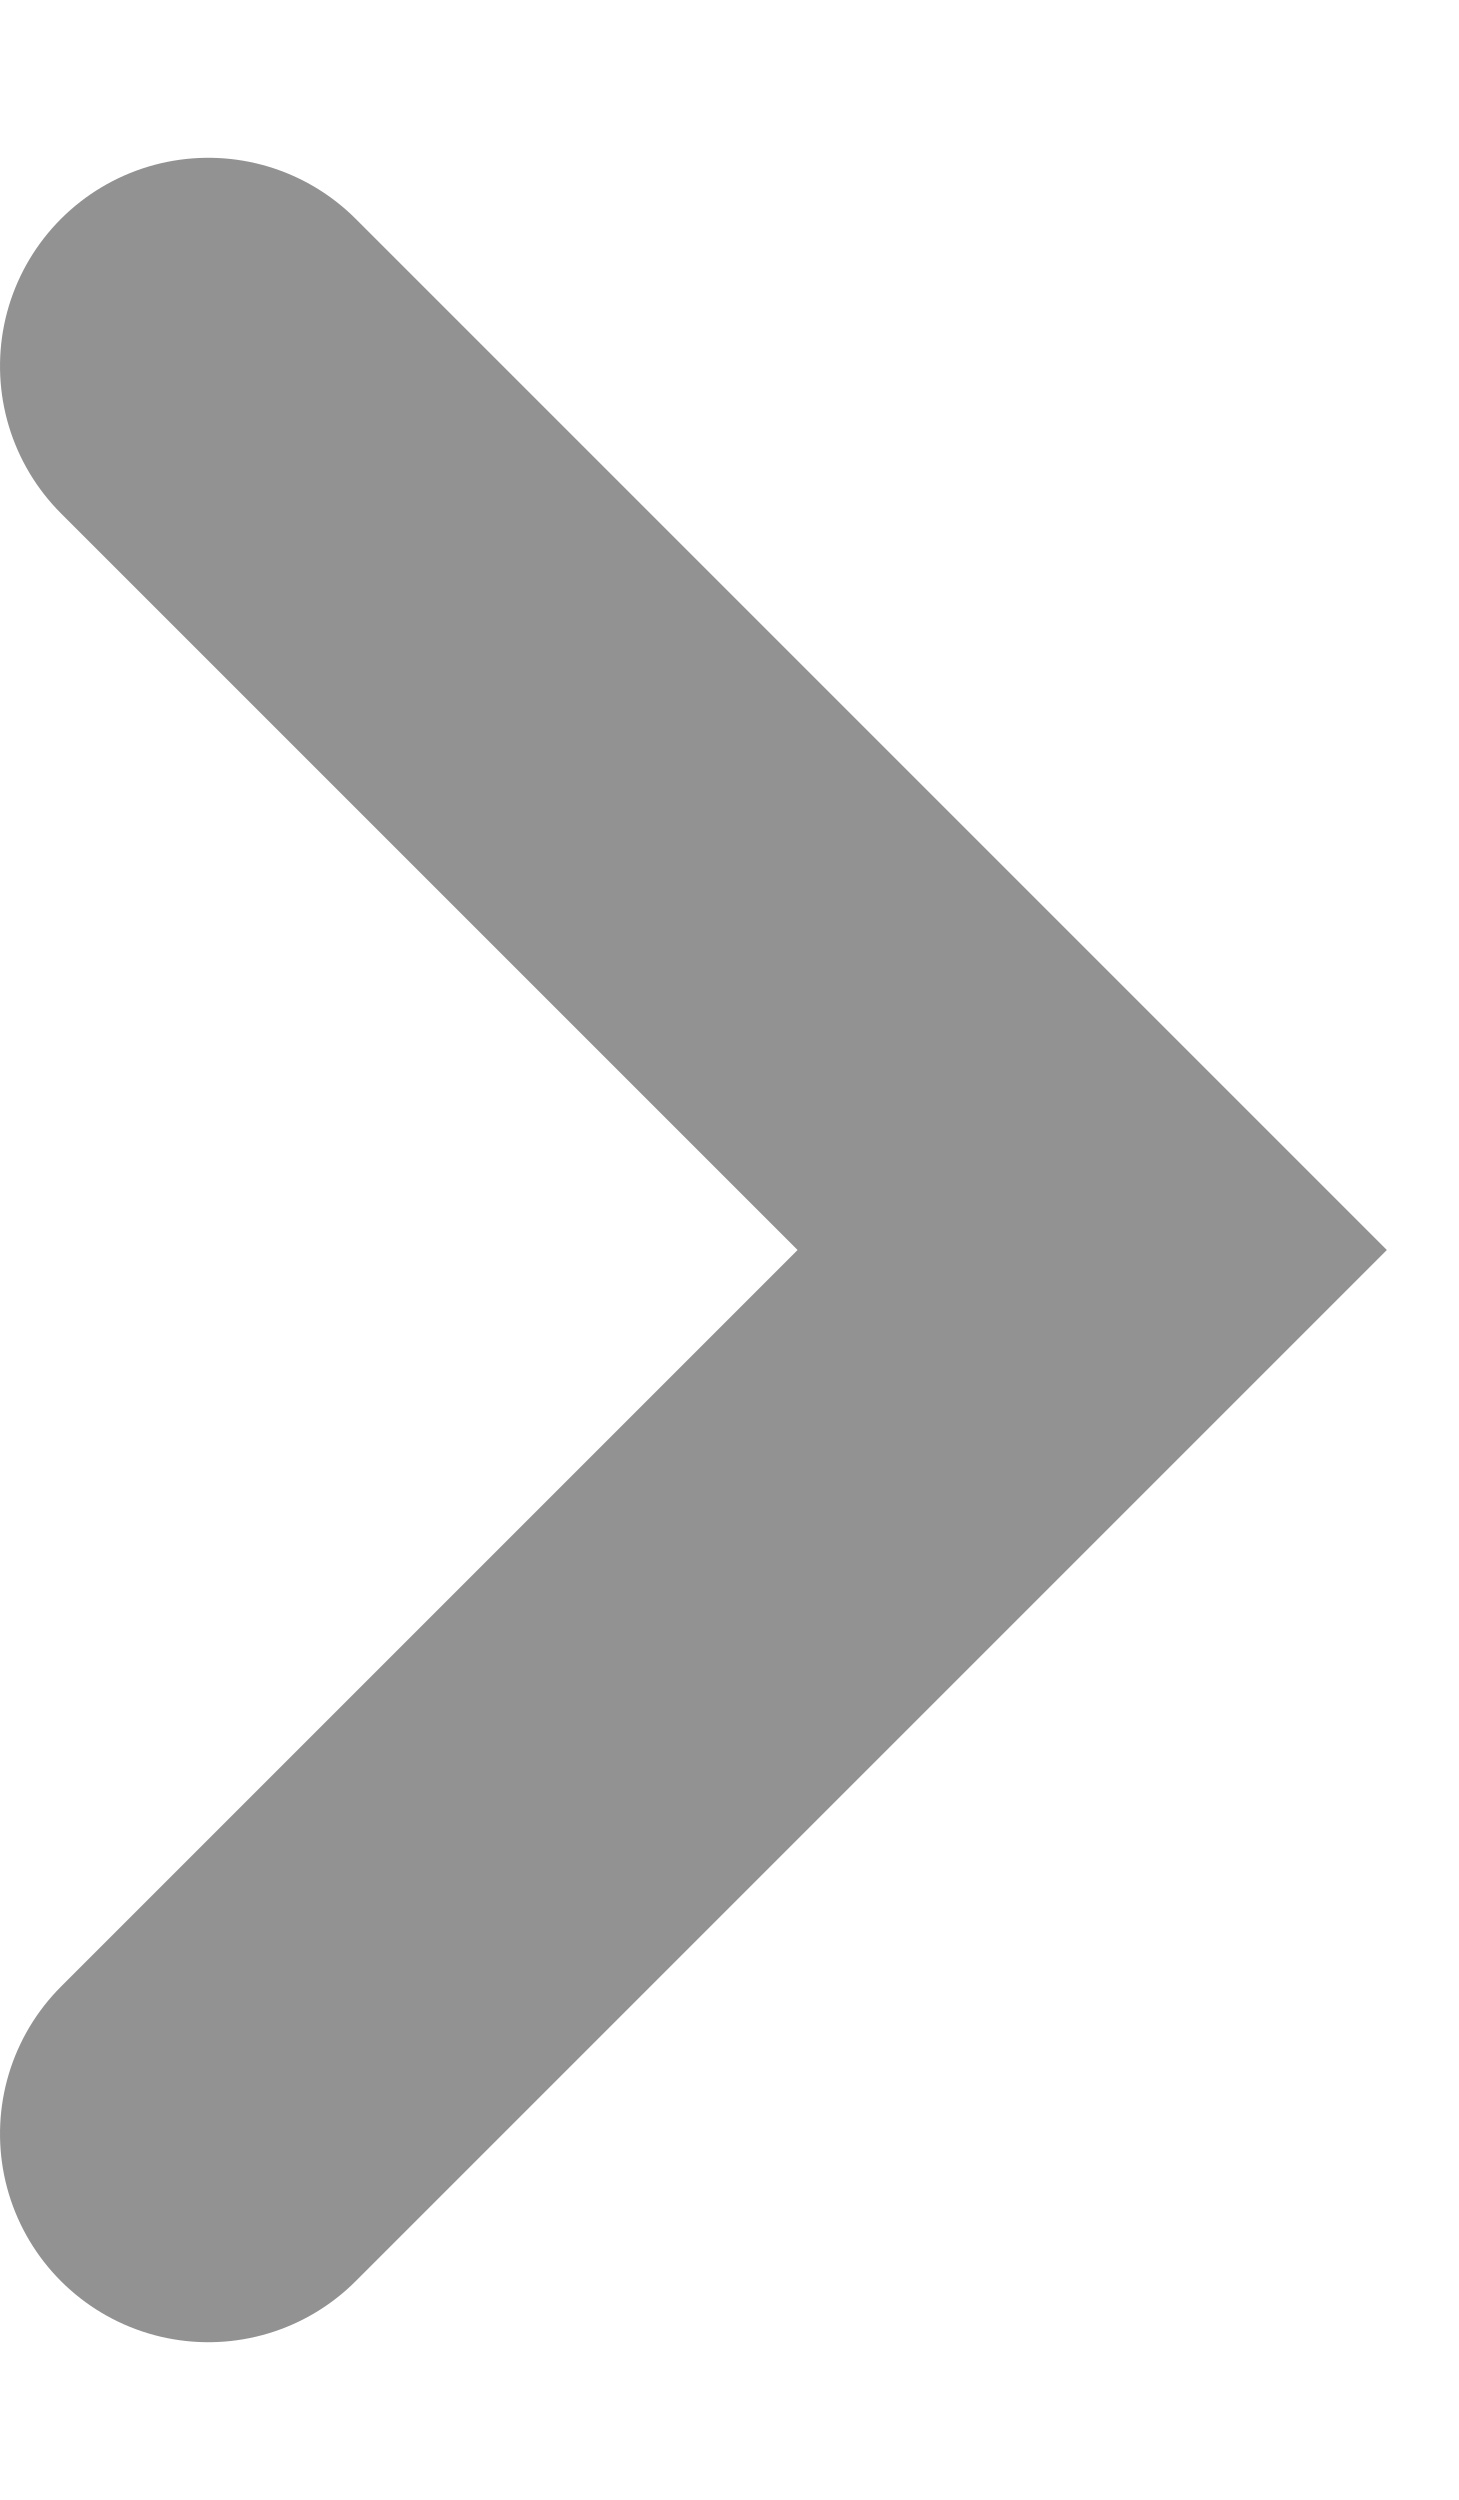
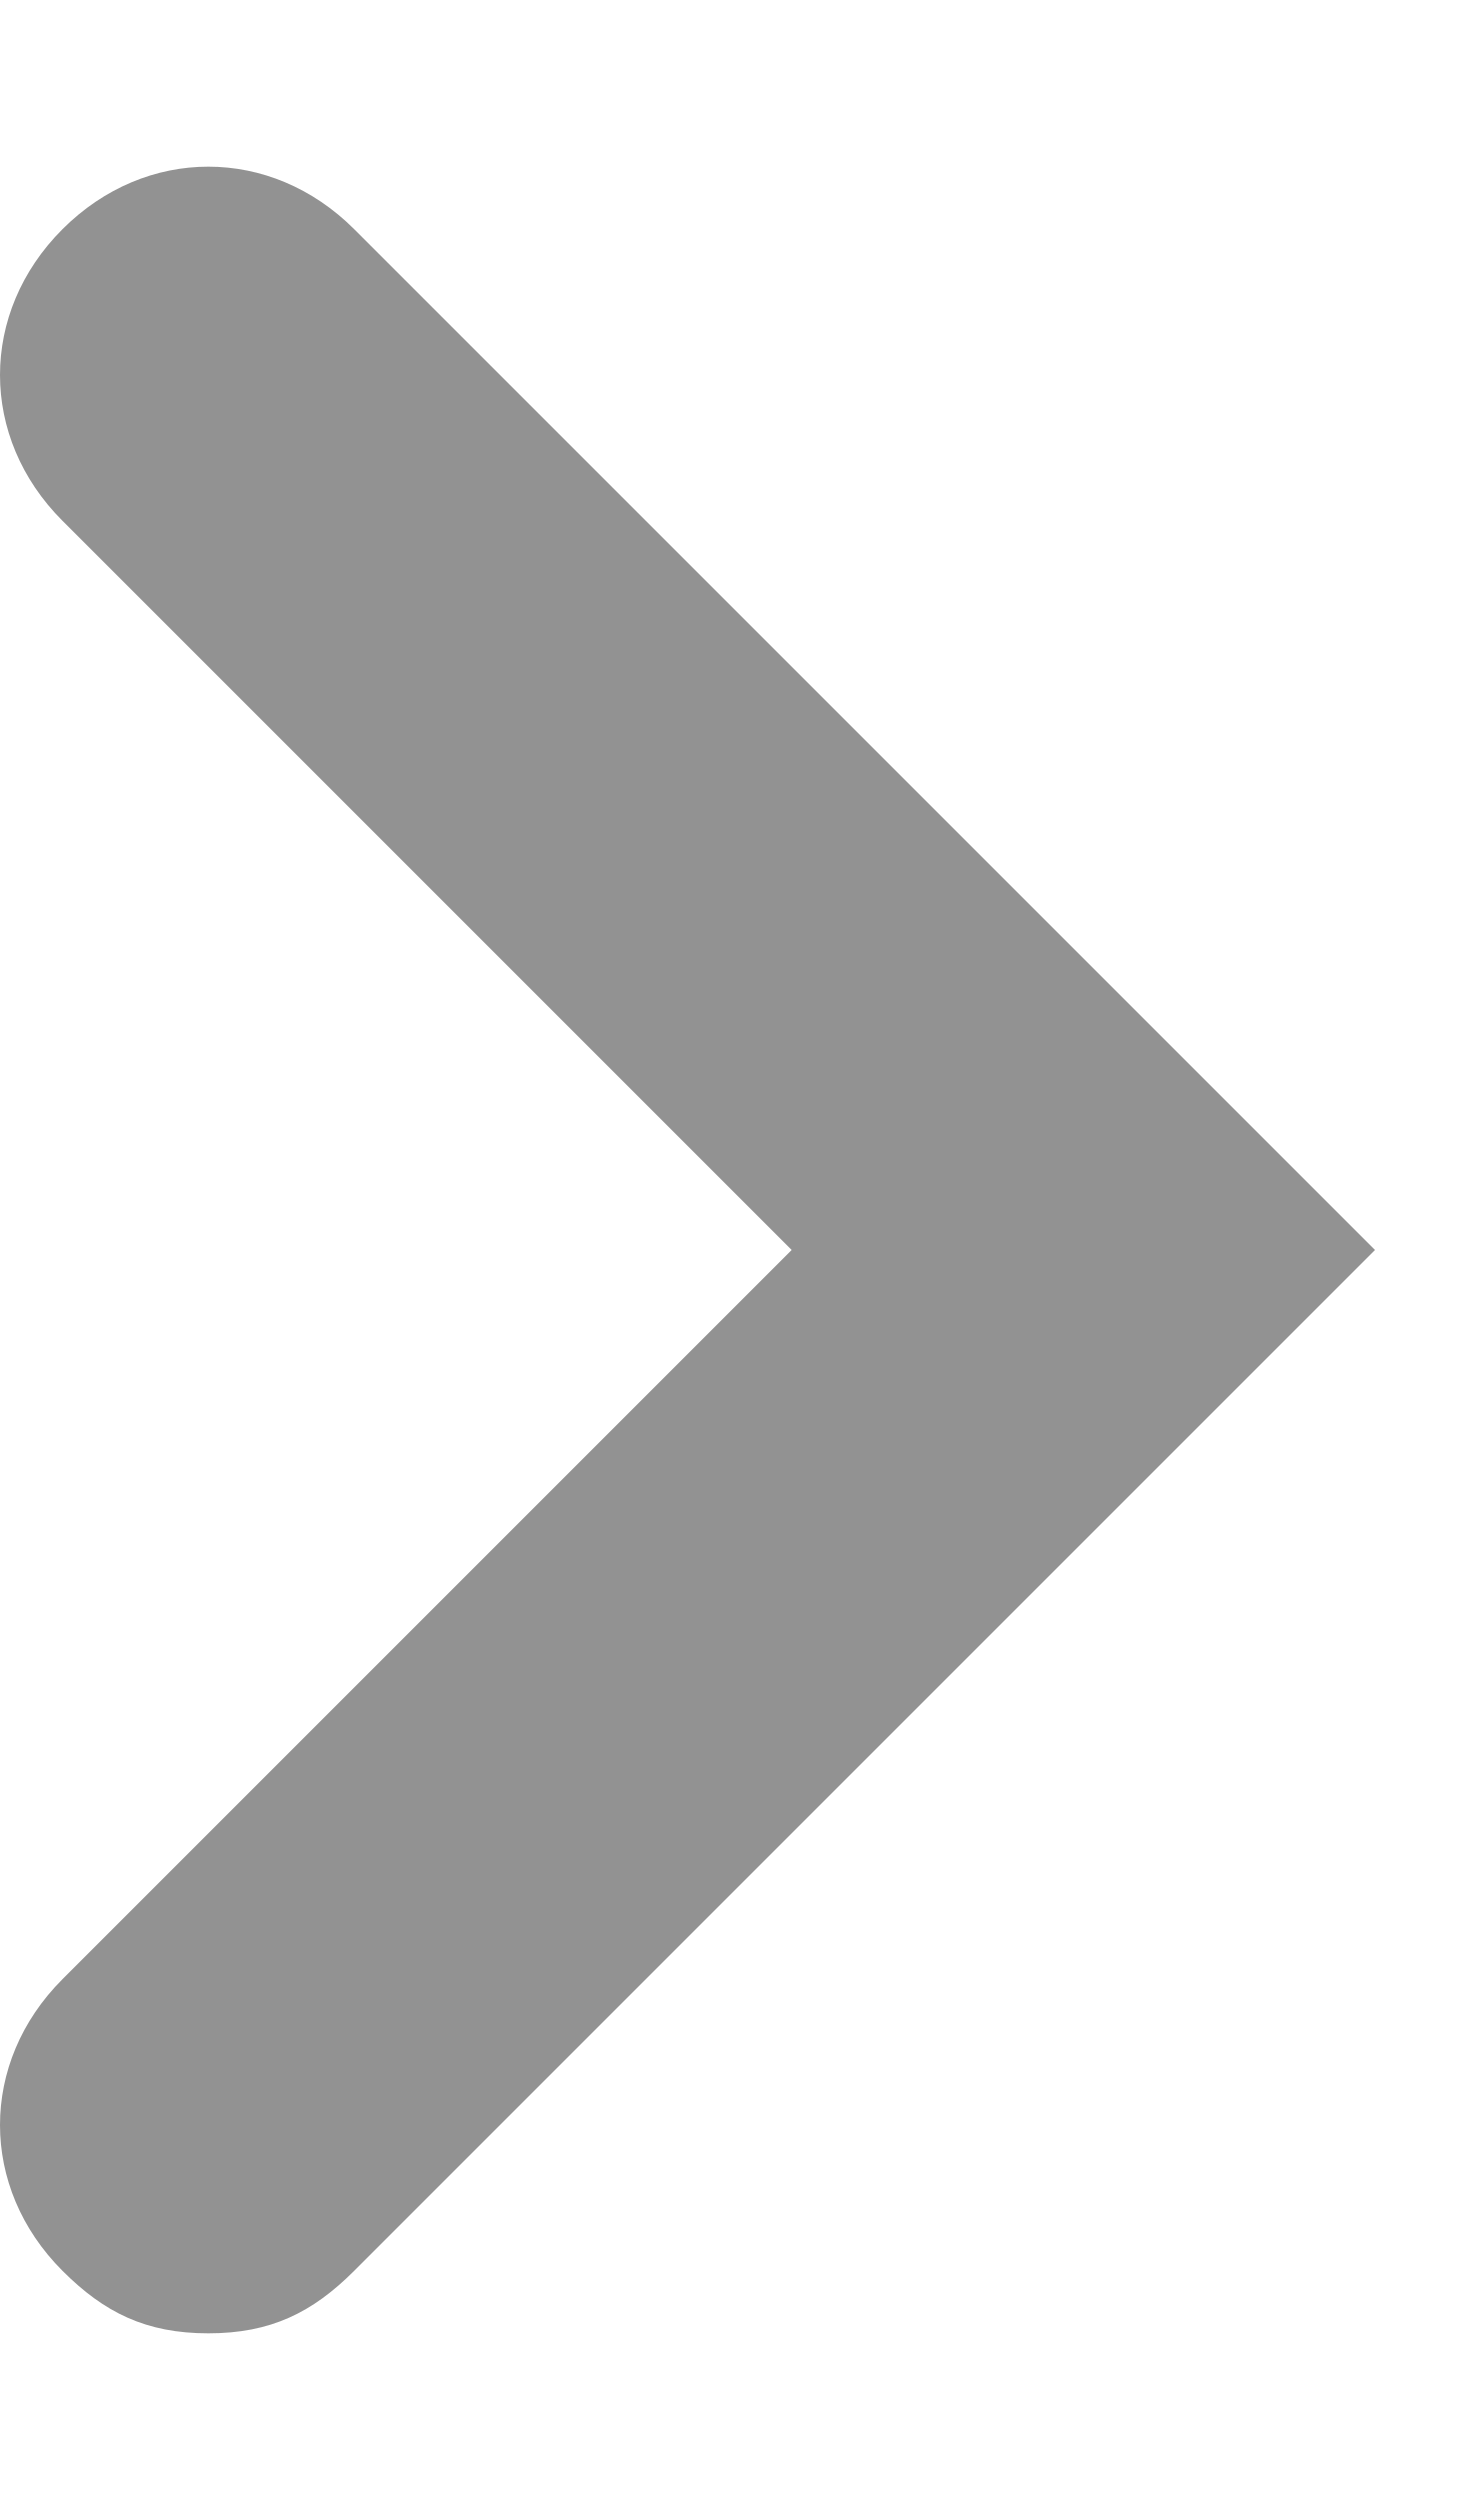
- <svg xmlns="http://www.w3.org/2000/svg" width="7px" height="12px" viewBox="0 0 7 12" version="1.1">
-   <defs />
-   <g id="Page-1" stroke="none" stroke-width="1" fill="none" fill-rule="evenodd" stroke-linecap="round" stroke-opacity="0.428">
-     <g id="главная" transform="translate(-207, -88)" stroke="#000000" stroke-width="2">
+ <svg xmlns="http://www.w3.org/2000/svg" version="1.1" id="Layer_1" x="0px" y="0px" width="7px" height="12px" viewBox="-476 275 7 12" style="enable-background:new -476 275 7 12;" xml:space="preserve">
+   <style type="text/css">
+ 	.st0{opacity:0.427;}
+ </style>
+   <g id="Page-1">
+     <g id="главная" transform="translate(-207, -88)">
      <g id="Дата" transform="translate(24, 82)">
        <g id="arrow" transform="translate(179, 7)">
-           <polyline id="Rectangle-4-Copy" transform="translate(5, 5) rotate(-135) translate(-5, -5) " points="8 8 2 8 2 2 2 2" />
+           <g id="Rectangle-4-Copy" class="st0">
+             <path d="M-471,285.2c-0.3,0-0.5-0.1-0.7-0.3c-0.4-0.4-0.4-1,0-1.4l3.5-3.5l-3.5-3.5c-0.4-0.4-0.4-1,0-1.4s1-0.4,1.4,0l4.9,4.9       l-4.9,4.9C-470.5,285.1-470.7,285.2-471,285.2z" />
+           </g>
        </g>
      </g>
    </g>
  </g>
</svg>
